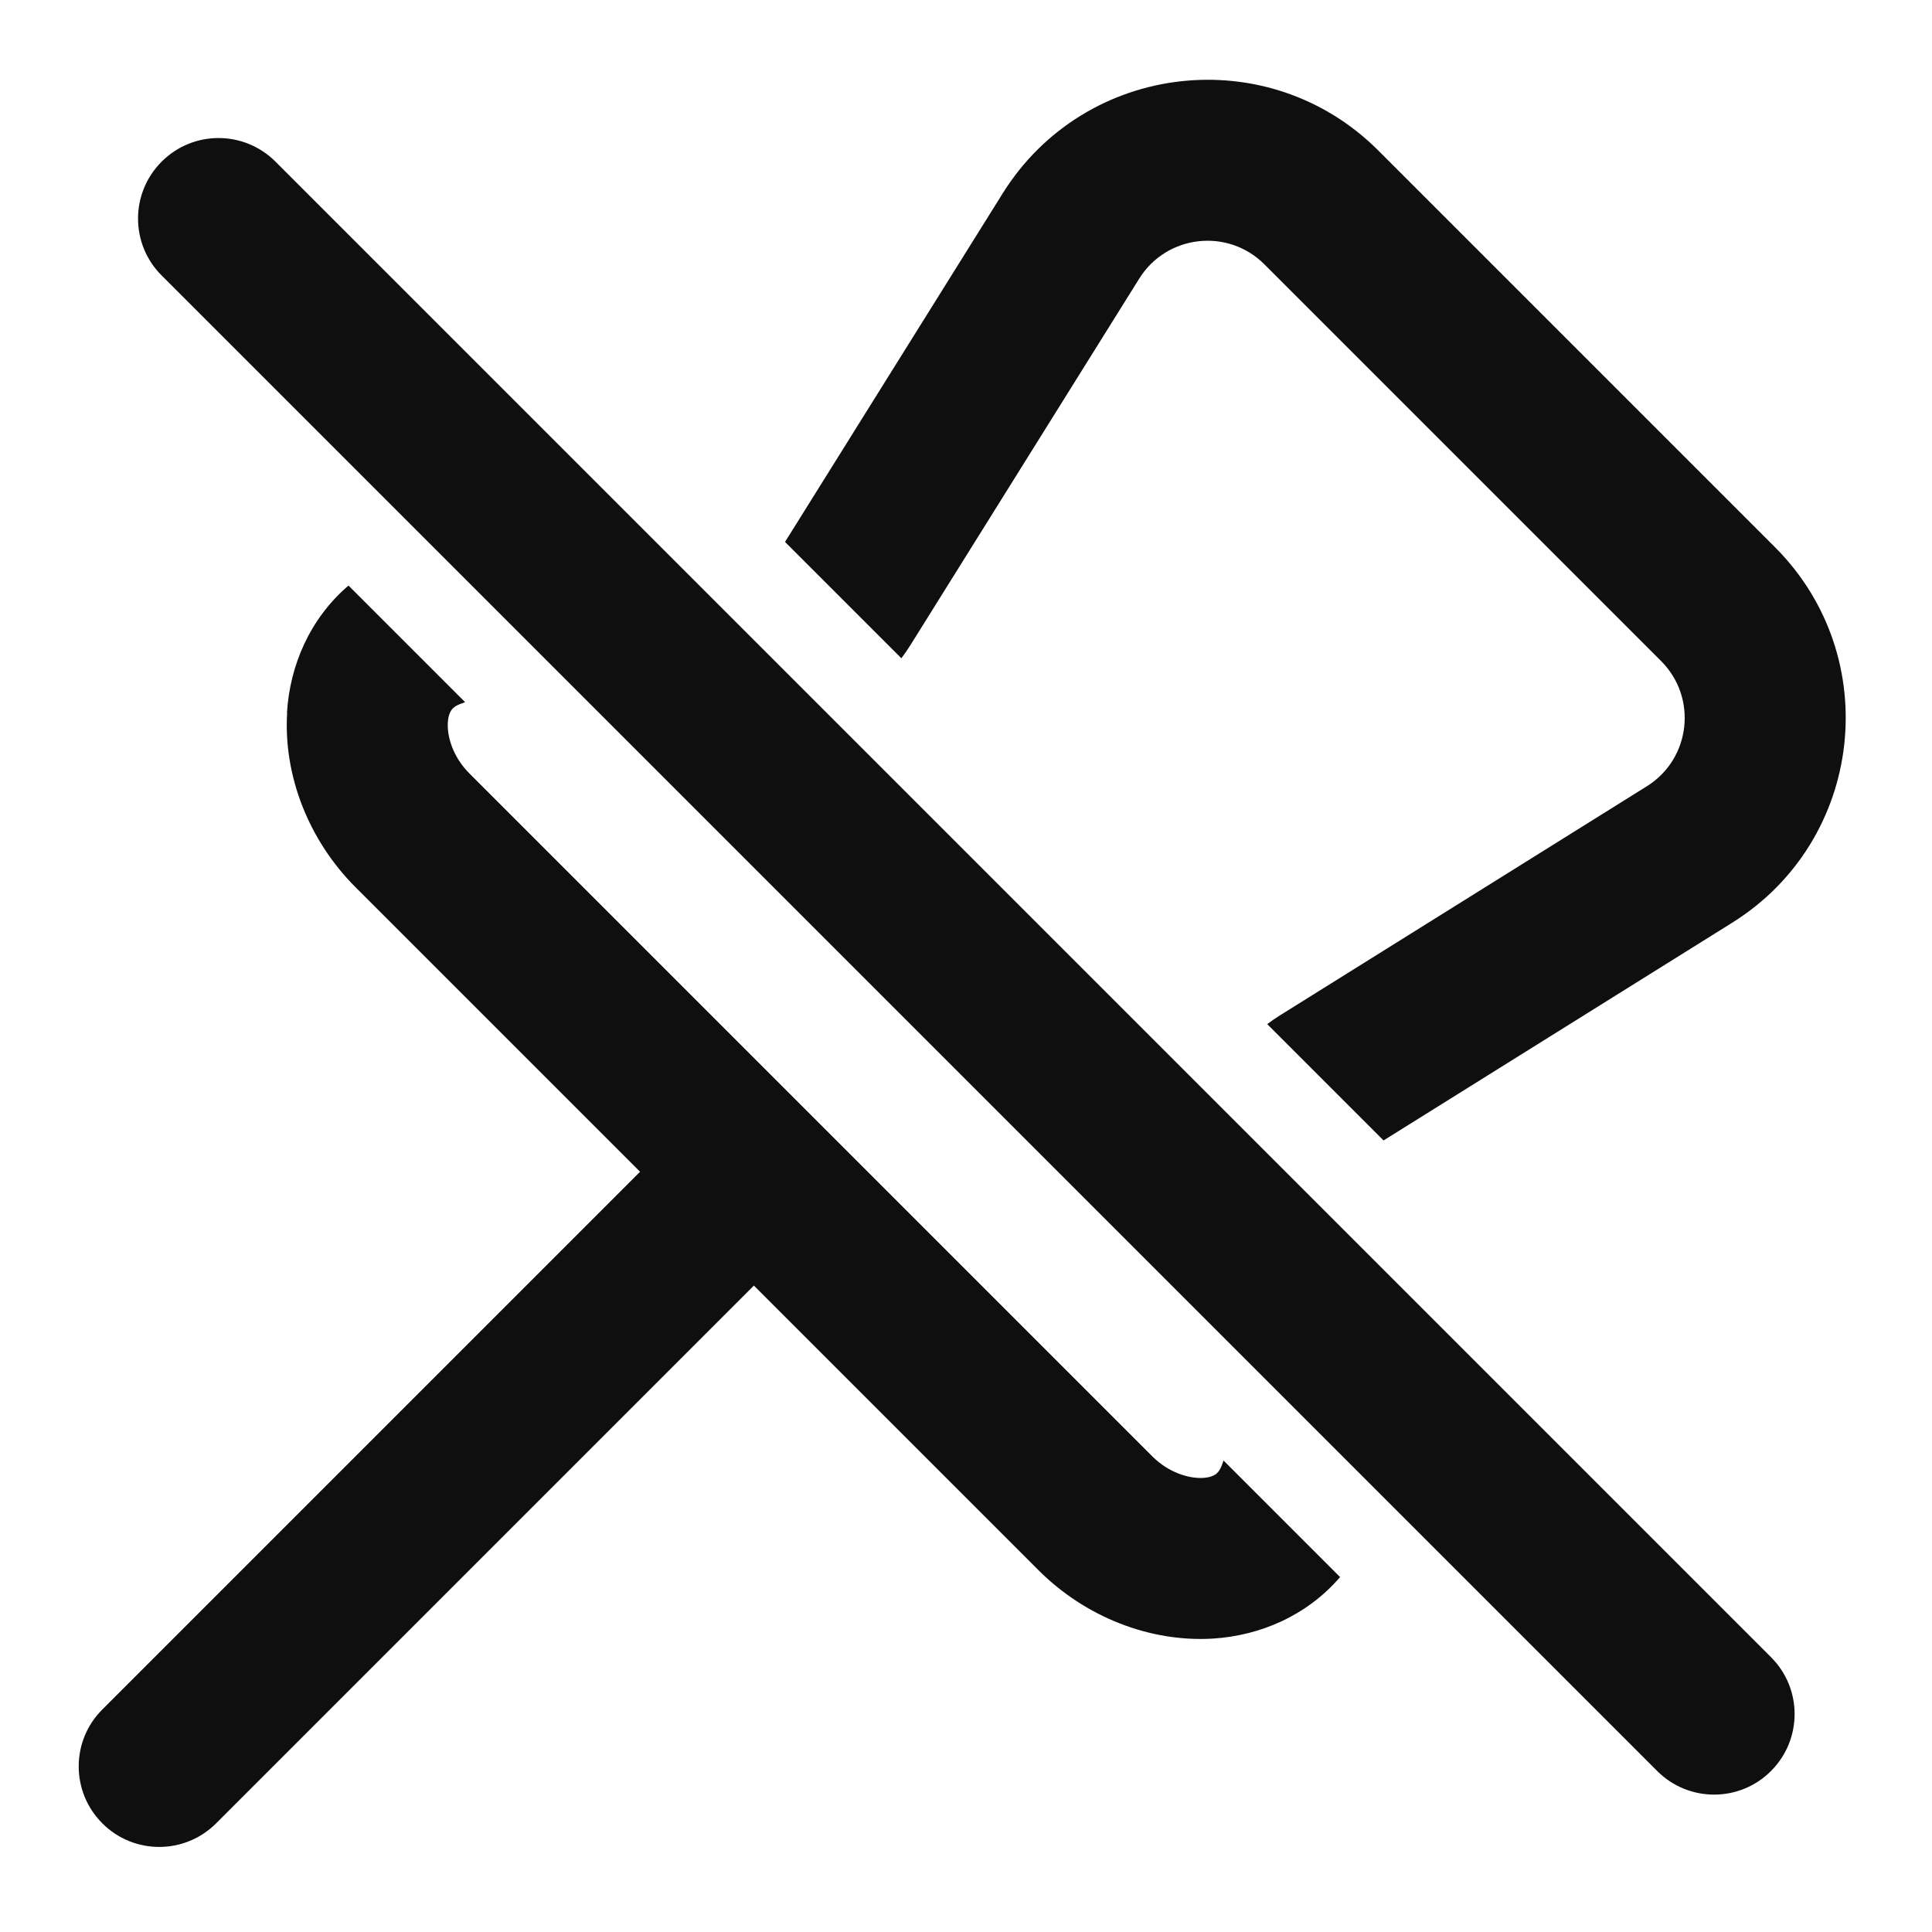
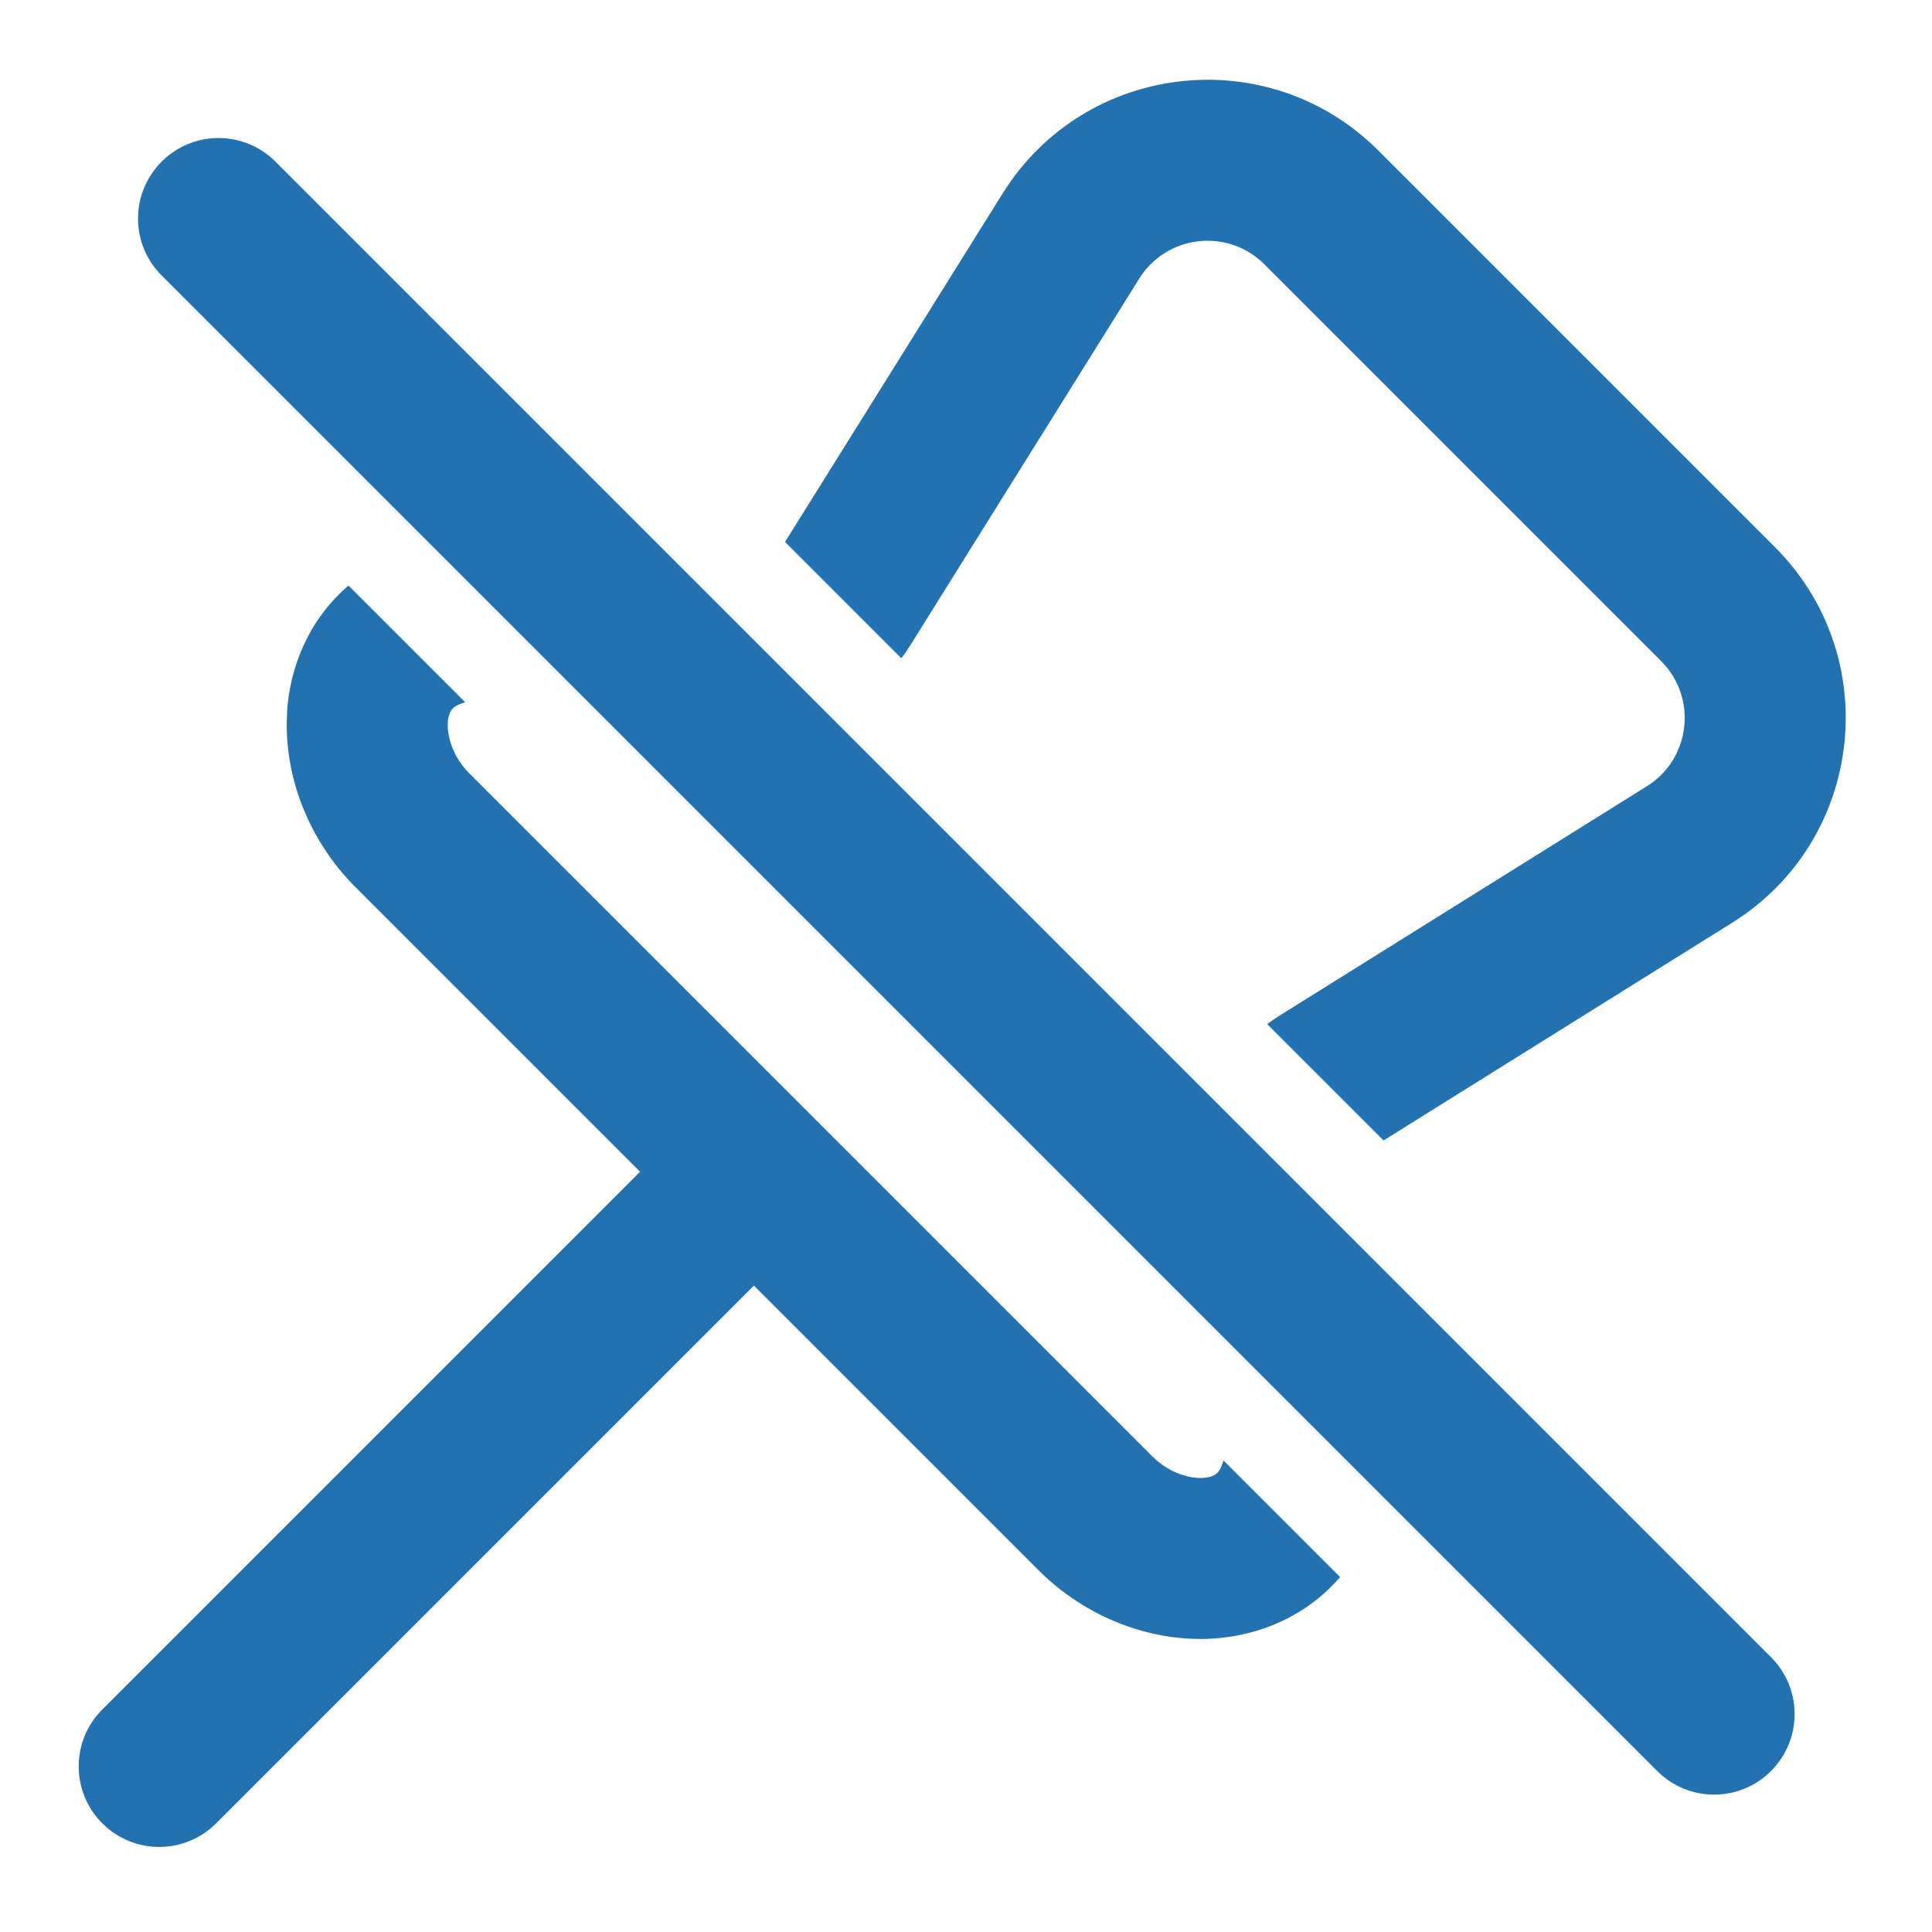
<svg xmlns="http://www.w3.org/2000/svg" fill="none" height="24" viewBox="0 0 24 24" width="24">
-   <g fill="#0f0f0f">
+   <g fill="#2271b1">
    <path d="m17.122 1.87c-1.365-1.365-3.644-1.104-4.666.532l-2.704 4.33 1.445 1.445c.039-.051.075-.104.11-.159l2.845-4.557c.341-.546 1.101-.632 1.555-.177l4.928 4.928c.455.455.368 1.215-.177 1.555l-4.556 2.845c-.056.035-.109.071-.16.11l1.445 1.445 4.33-2.704c1.637-1.022 1.897-3.301.532-4.666z" />
    <path d="m3.565 8.852c.036-.586.284-1.167.764-1.578l1.449 1.449c-.02.007-.039.014-.058.021-.074.028-.1.059-.113.078-.017.024-.039.072-.044.154-.011.177.067.431.267.631l8.485 8.485c.2.2.453.278.631.267.082-.005.13-.027.154-.044.019-.013.05-.04.078-.113.007-.019.015-.039.021-.059l1.448 1.448c-.412.479-.992.727-1.578.764-.783.048-1.587-.268-2.168-.849l-3.536-3.536-6.68 6.68c-.391.391-1.024.391-1.414 0-.391-.391-.391-1.024 0-1.414l6.68-6.68-3.535-3.535c-.581-.581-.897-1.386-.849-2.168z" />
    <path d="m2.008 2.008c-.391.391-.391 1.024 0 1.414l18.578 18.578c.391.391 1.024.391 1.414 0 .391-.391.391-1.024 0-1.414l-18.578-18.578c-.391-.391-1.024-.391-1.414 0z" />
  </g>
</svg>
